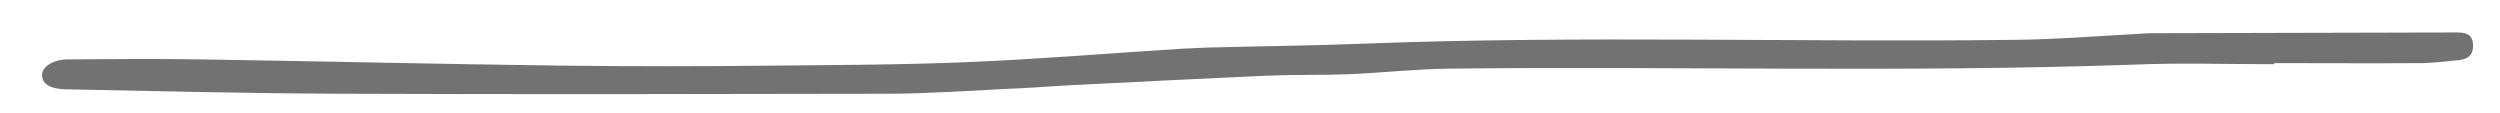
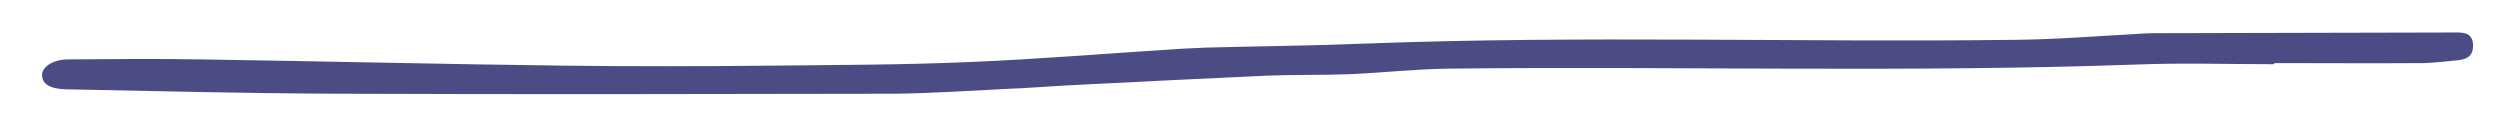
<svg xmlns="http://www.w3.org/2000/svg" version="1.1" id="Layer_1" x="0px" y="0px" viewBox="0 0 677.5 30.5" style="enable-background:new 0 0 677.5 30.5;" xml:space="preserve">
  <style type="text/css">
- 	.st0{fill:#727272;}
+ 	.st0{fill:#000050;opacity: 0.7;}
</style>
  <g id="Gr3g6T_1_">
    <g>
      <path class="st0" d="M616.2,17.4c-12.5,0-25-0.4-37.5,0.1c-62,2.2-124,0.4-185.9,1.1c-9,0.1-17.9,1.1-26.9,1.5    c-7.5,0.3-15,0.1-22.5,0.4c-17.8,0.8-35.6,1.7-53.4,2.6c-5.8,0.3-11.6,0.8-17.4,1c-10.1,0.5-20.3,1.2-30.4,1.3    c-50.2,0.1-100.3,0.2-150.5,0c-24.6-0.1-49.3-0.7-73.9-1.2c-4.3-0.1-6.5-1.5-6.4-4c0.1-2.1,2.9-4,6.7-4.1    c12.2-0.1,24.3-0.2,36.5,0c33,0.5,65.9,1.3,98.9,1.7c18,0.2,36,0.2,54,0c18.5-0.2,37-0.2,55.5-1c19.1-0.8,38.2-2.4,57.3-3.6    c2.2-0.1,4.3-0.2,6.5-0.3c14.5-0.4,29-0.5,43.5-1.1c58.5-2.2,117-0.3,175.4-1c11.1-0.1,22.3-1,33.4-1.6c1.3-0.1,2.7-0.2,4-0.2    c27.3-0.1,54.7-0.1,82-0.2c0.2,0,0.3,0,0.5,0c2.3,0,4.4,0.2,4.6,3.3c0.1,2.8-1.3,3.9-3.9,4.2c-3.1,0.3-6.3,0.7-9.4,0.8    c-13.5,0.1-27,0-40.5,0C616.2,17.4,616.2,17.4,616.2,17.4z" />
    </g>
  </g>
</svg>
